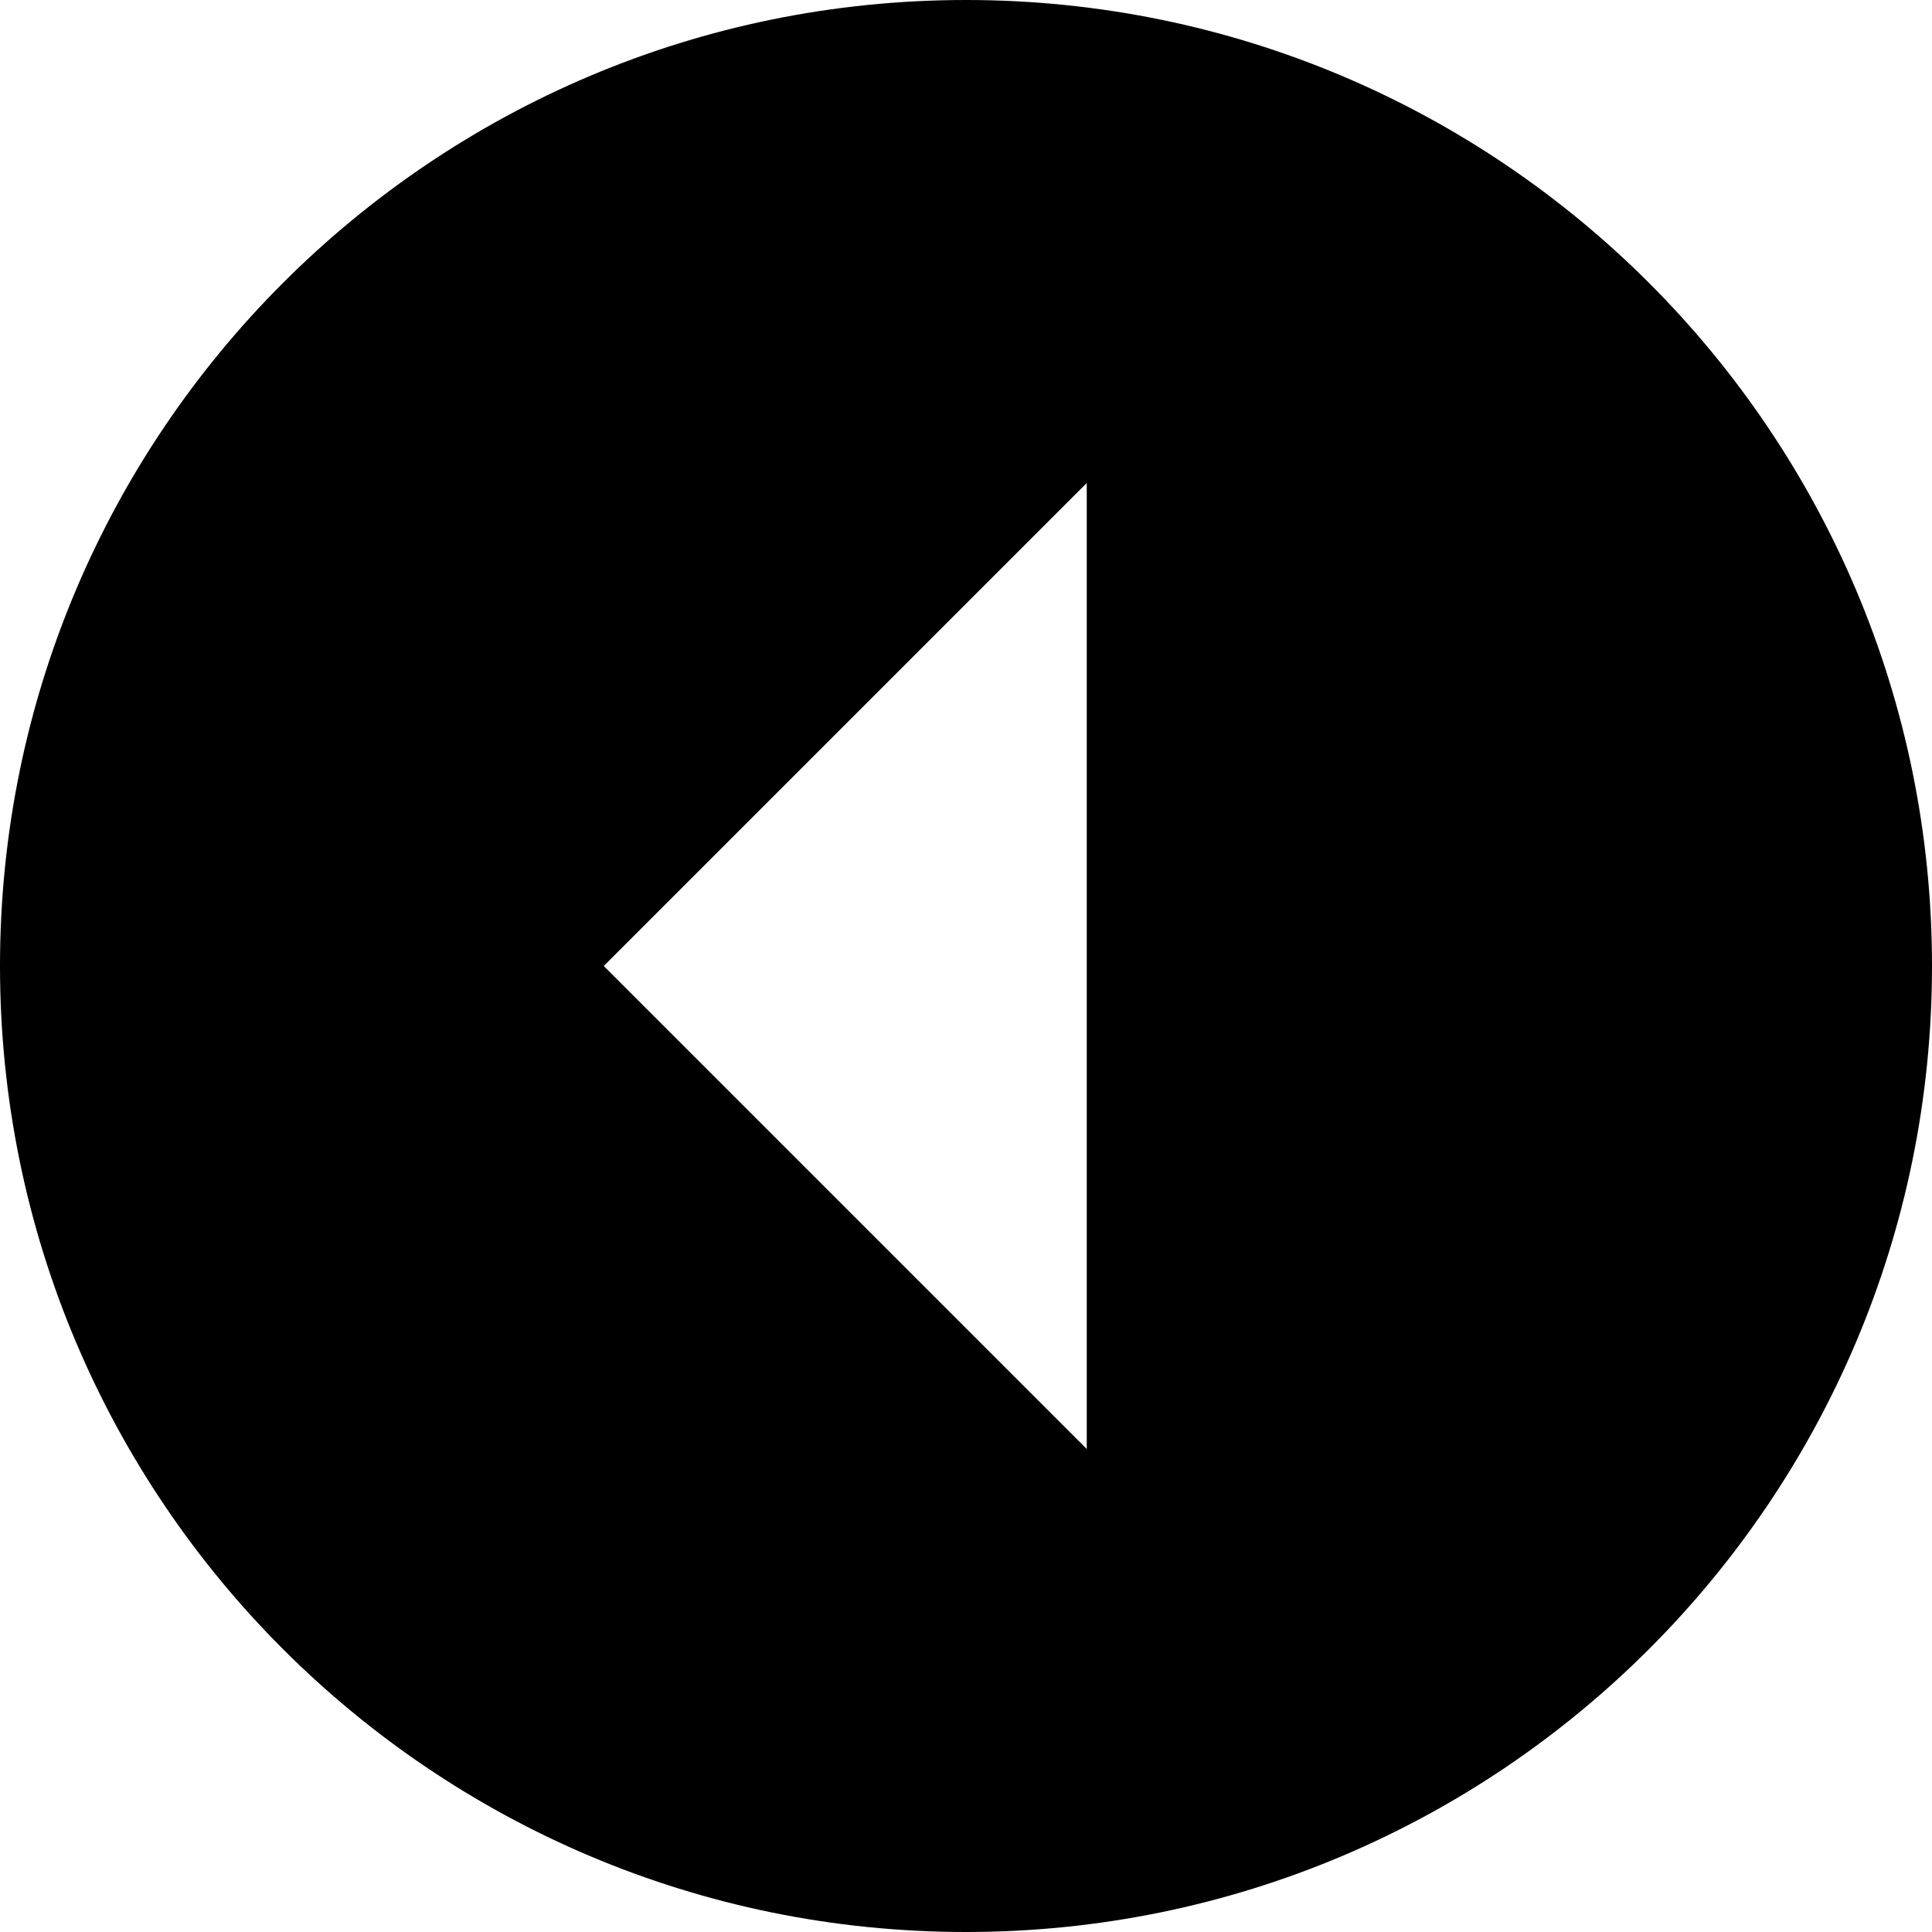
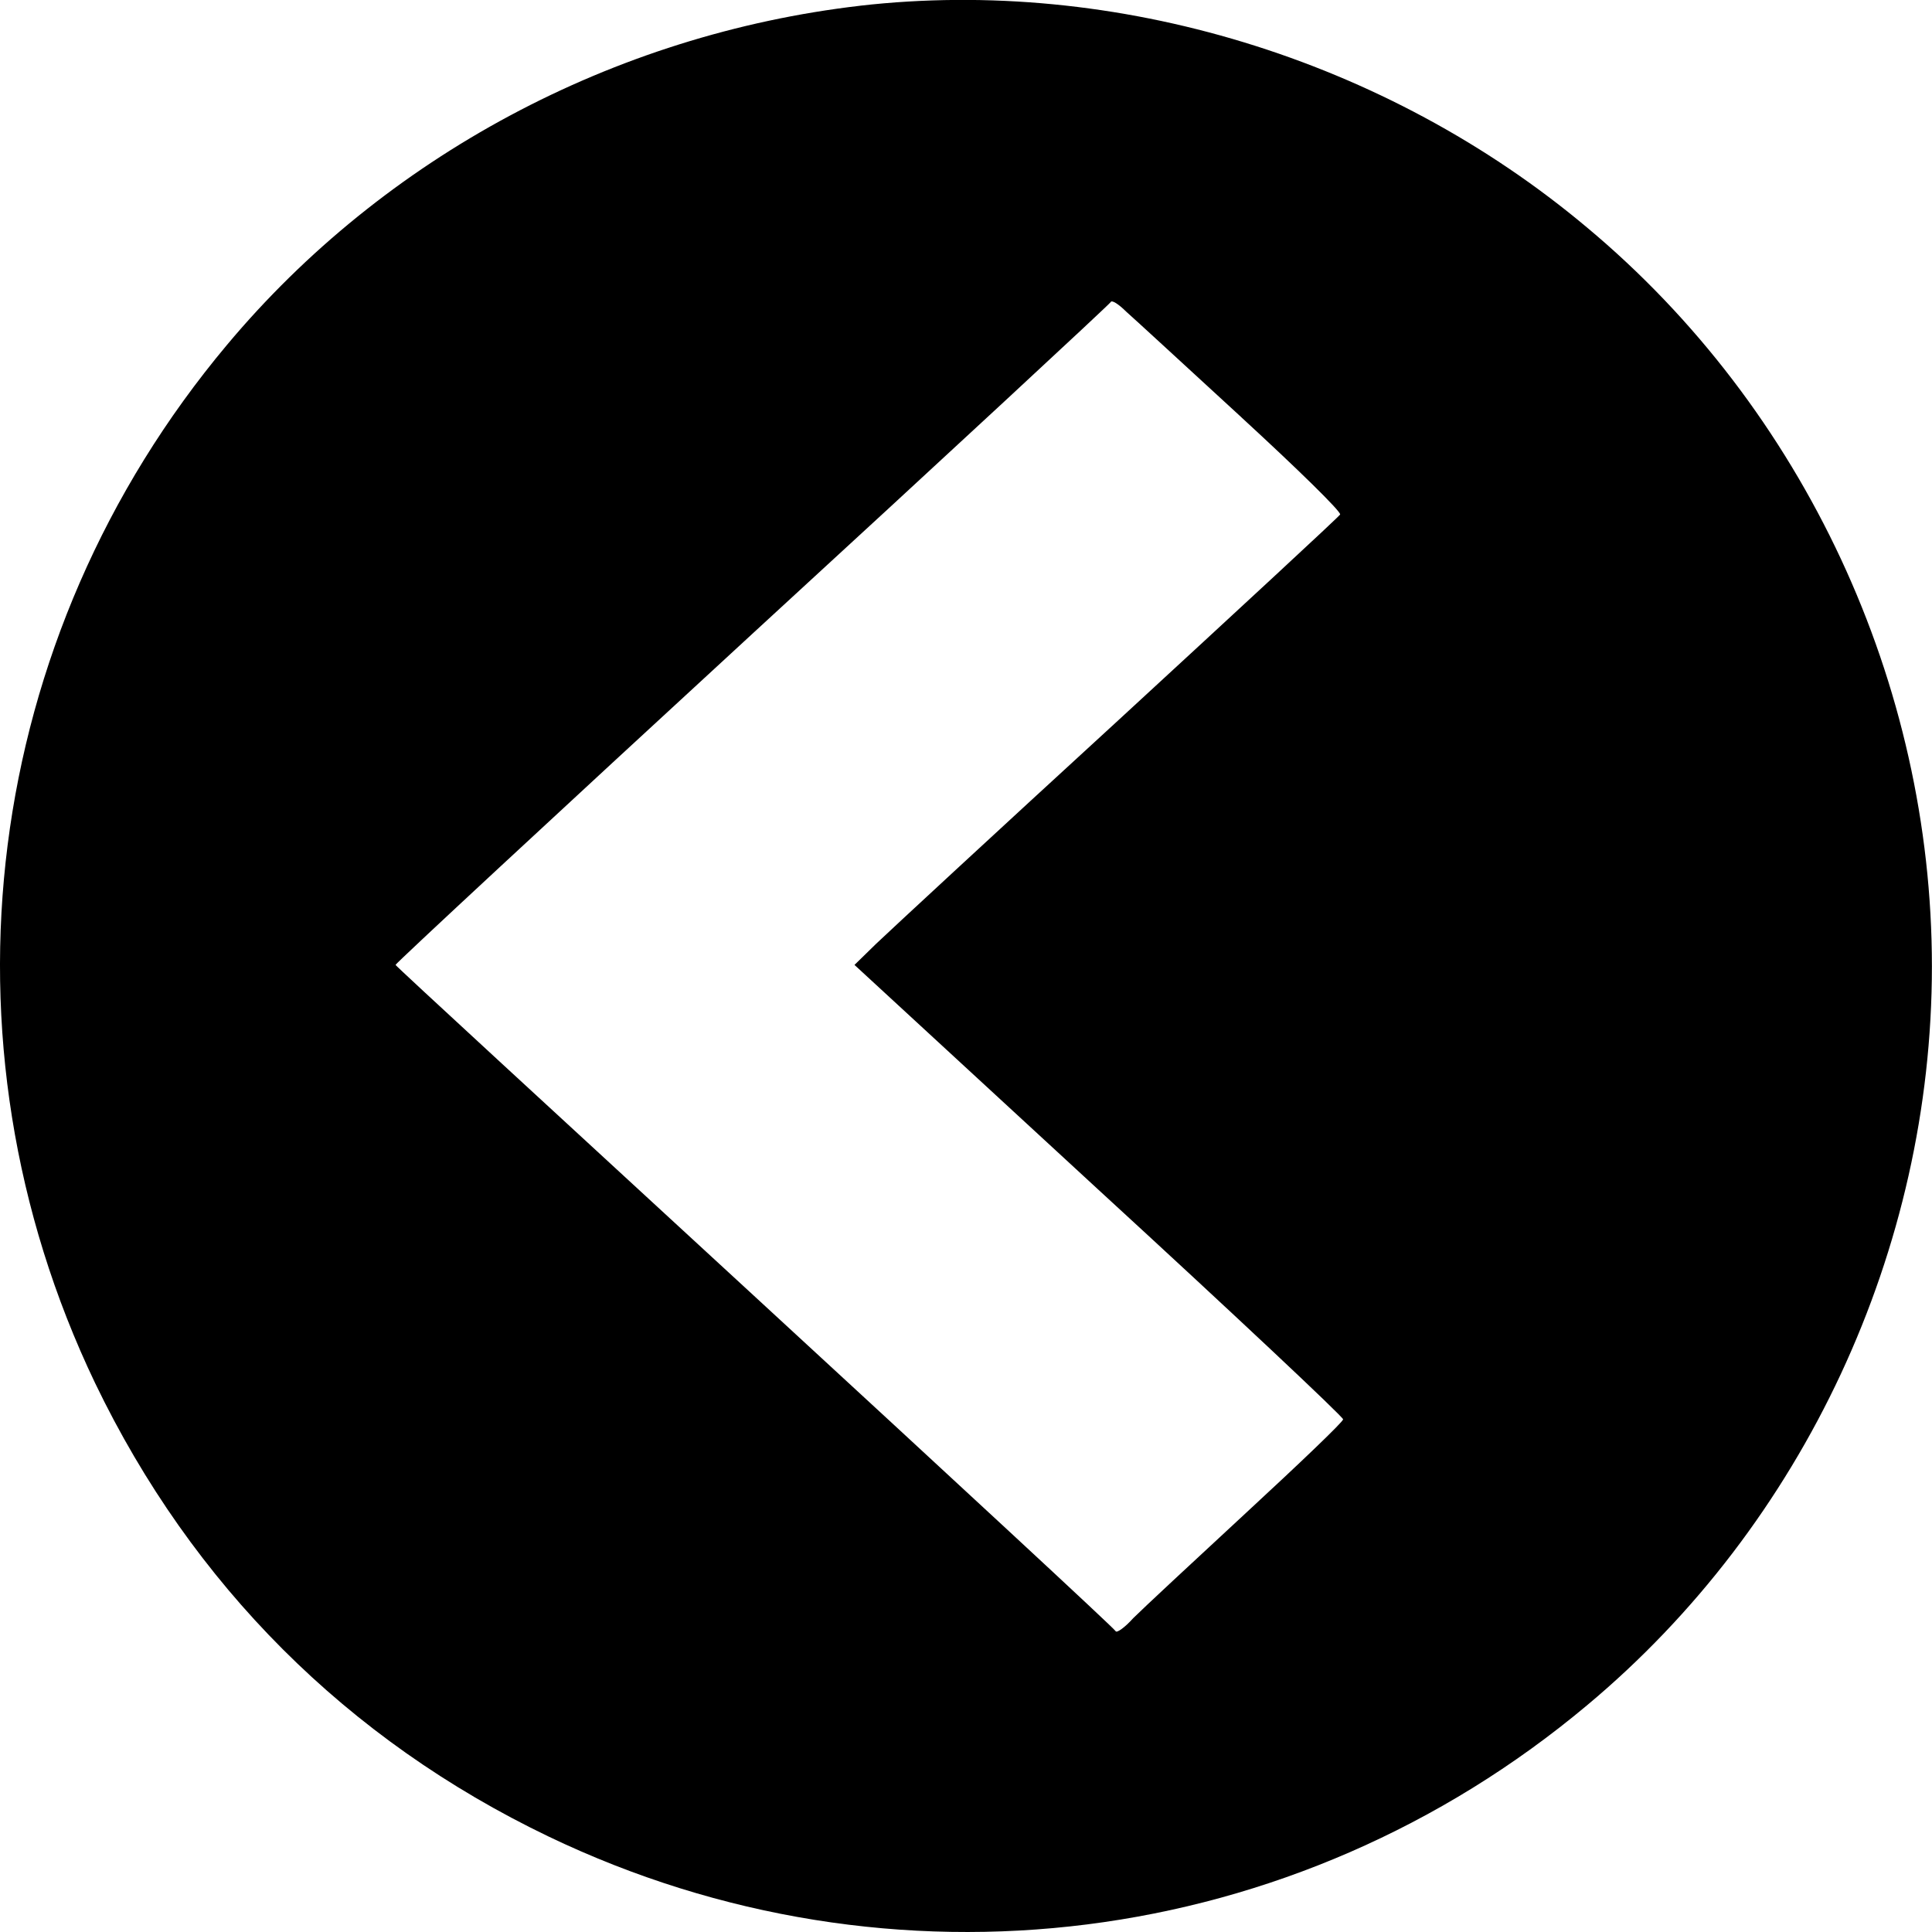
- <svg xmlns="http://www.w3.org/2000/svg" width="1600" height="1600" viewBox="0 0 1200 1200">
-   <path fill-rule="evenodd" d="M600 0C268.65 0 0 268.65 0 600c0 331.39 268.65 600 600 600s600-268.61 600-600C1200 268.65 931.35 0 600 0m75 900L375 600l300-300z" />
+ <svg xmlns="http://www.w3.org/2000/svg" width="1007.507" height="1007.554" viewBox="0 0 755.63 755.665">
+   <defs>
+     <clipPath id="a">
+       <path d="M222.14 222.14h755.71v755.71H222.14Z" />
+     </clipPath>
+   </defs>
+   <g clip-path="url(#a)" transform="translate(-222.21 -222.14)">
+     <path d="M558.59 224.39c-96.445 11.219-186 59.051-247.61 132.66-95.855 114.36-115.73 272.02-51.57 406.06 37.988 78.93 98.613 139.55 177.34 177.34 134.24 64.363 291.9 44.484 406.26-51.371 84.832-70.859 134.83-178.33 134.83-288.95s-49.996-218.09-134.83-288.95c-78.73-66.137-184.43-98.219-284.42-86.801Zm149.2 161.01c21.848 20.078 39.168 37.004 38.578 37.988s-39.758 37.199-87 80.699c-47.238 43.301-89.754 82.668-94.477 87.195l-8.465 8.266 95.461 87.984c52.555 48.223 95.66 88.77 95.66 89.754s-17.125 17.32-37.793 36.414c-20.863 19.289-40.742 37.793-44.285 41.336-3.348 3.738-6.496 5.906-6.89 5.117-.395-.985-63.773-59.641-140.93-130.7-77.156-71.055-140.54-129.32-140.73-129.91-.196-.395 62.594-58.656 139.36-129.32 76.96-70.66 139.95-129.12 140.34-129.91.394-.985 3.148.789 6.101 3.738 3.149 2.754 23.422 21.453 45.074 41.336z" />
+   </g>
</svg>
